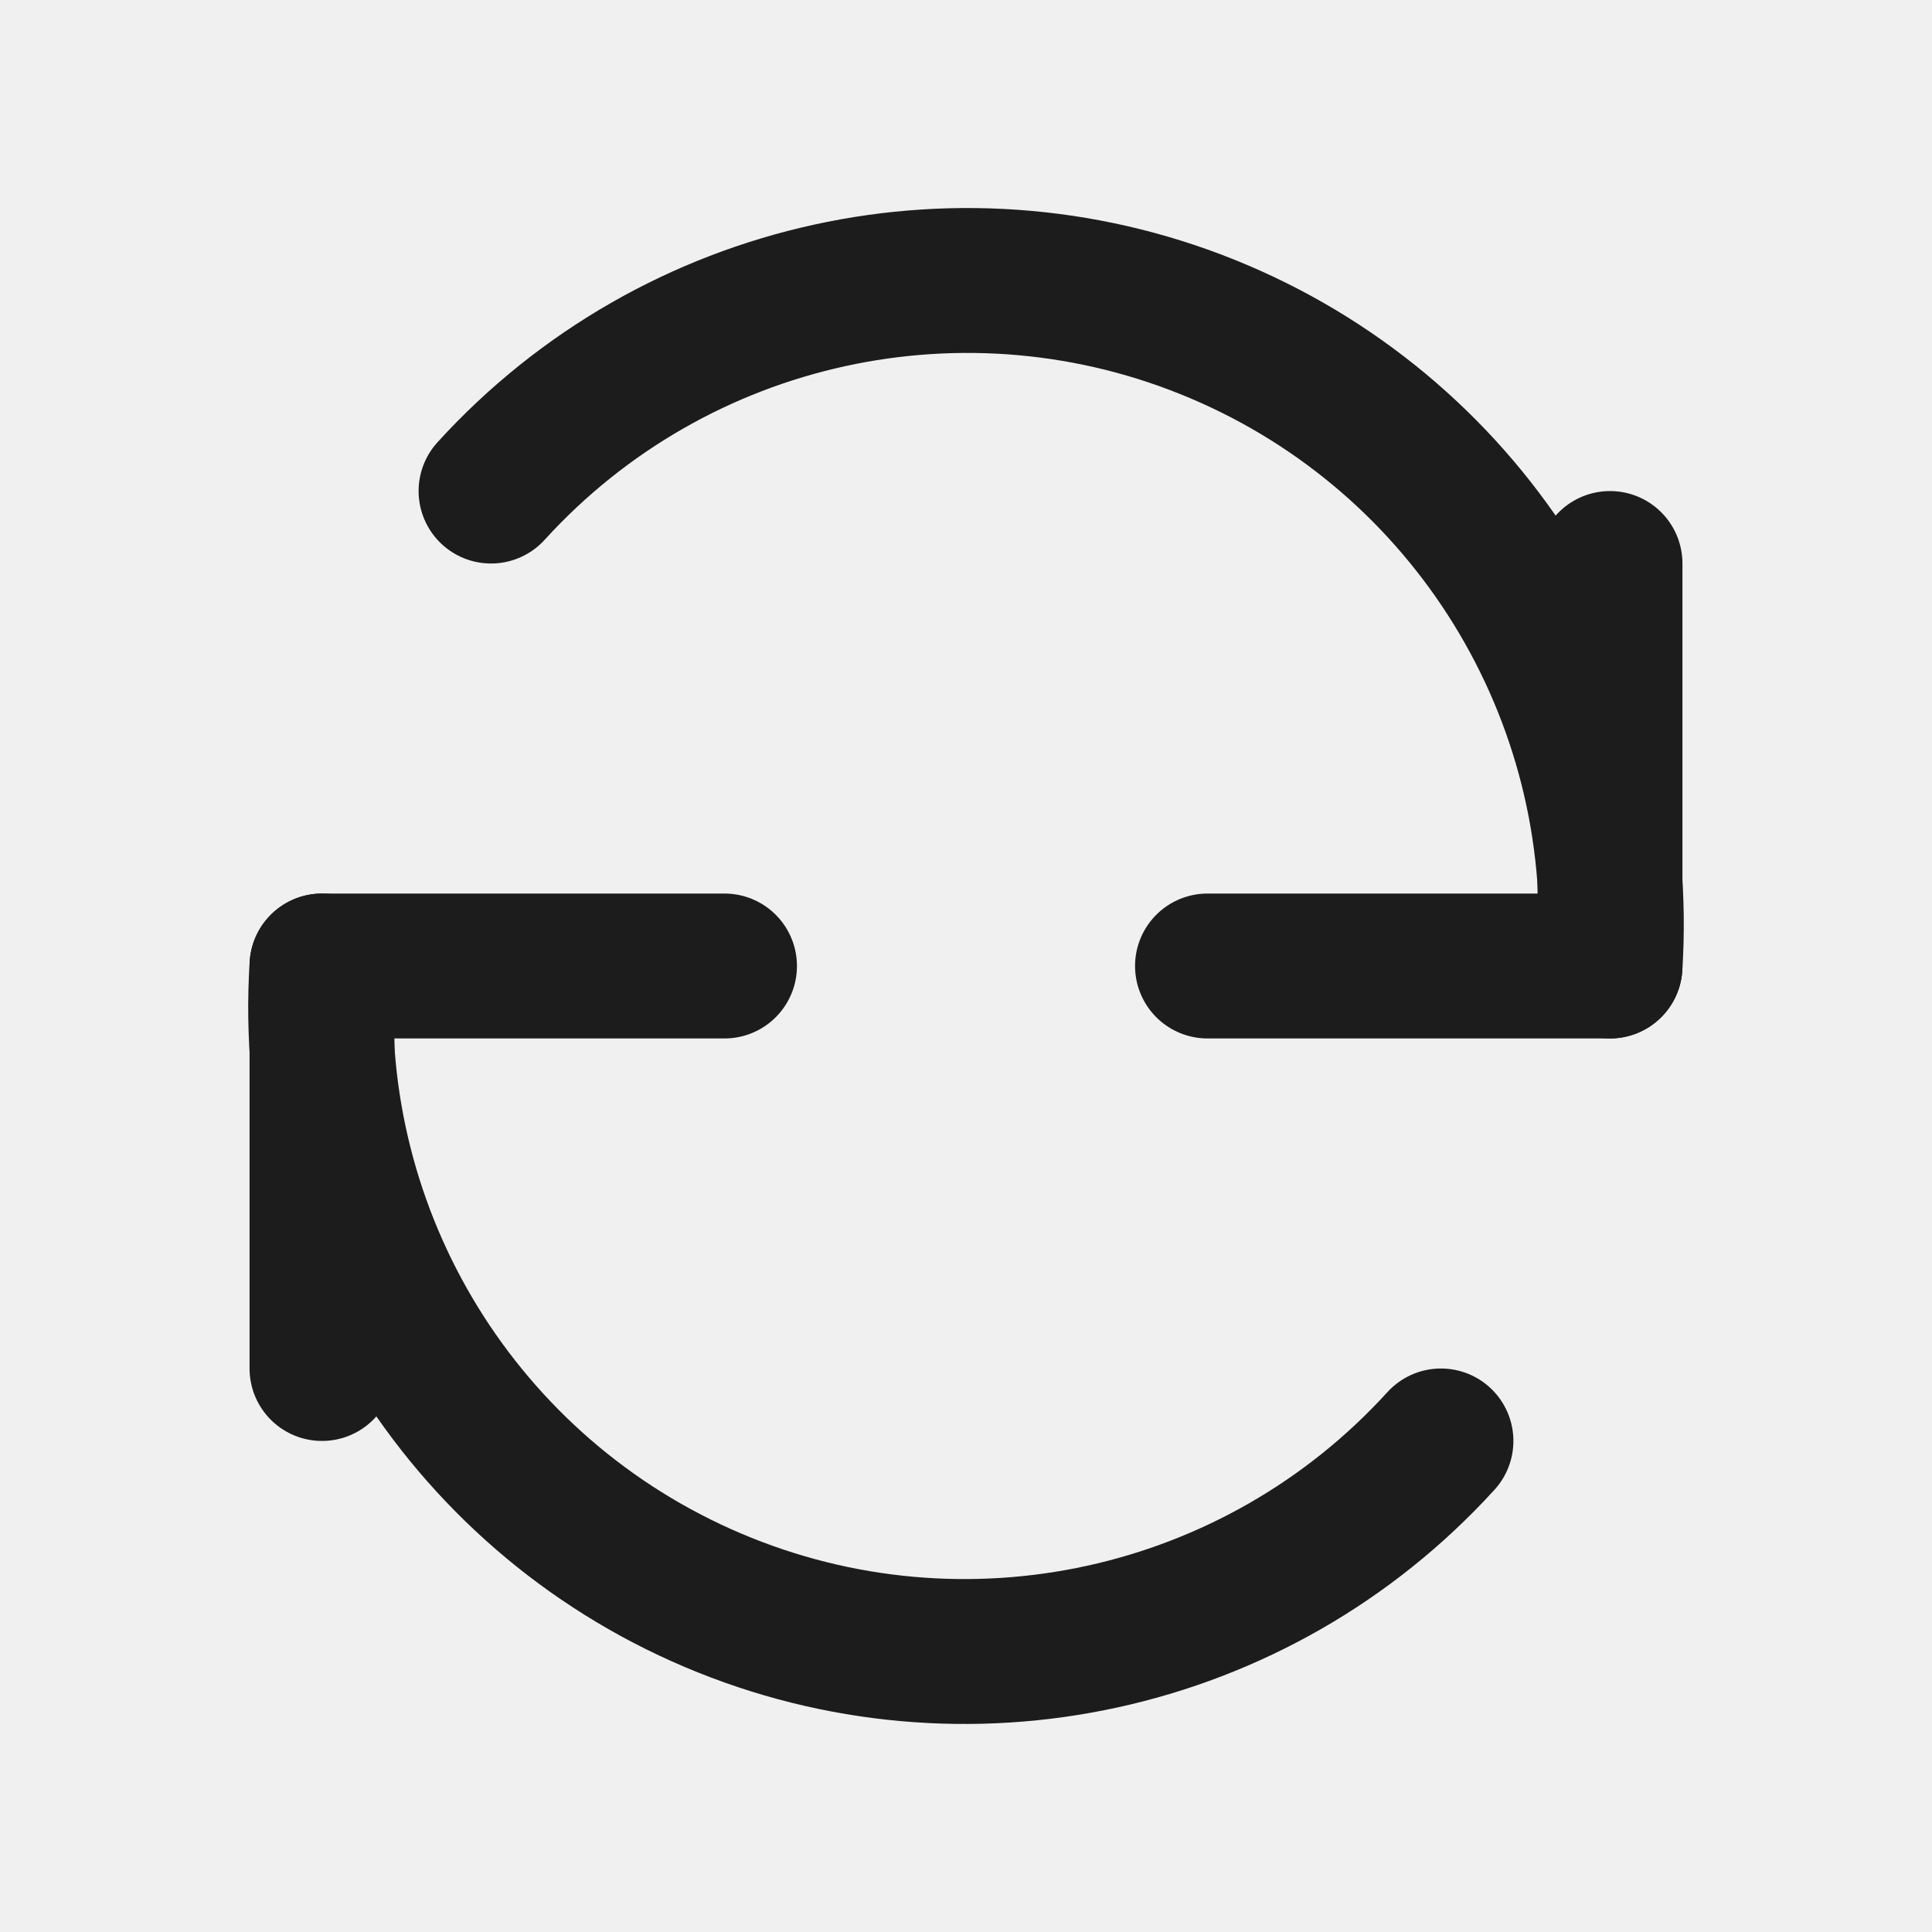
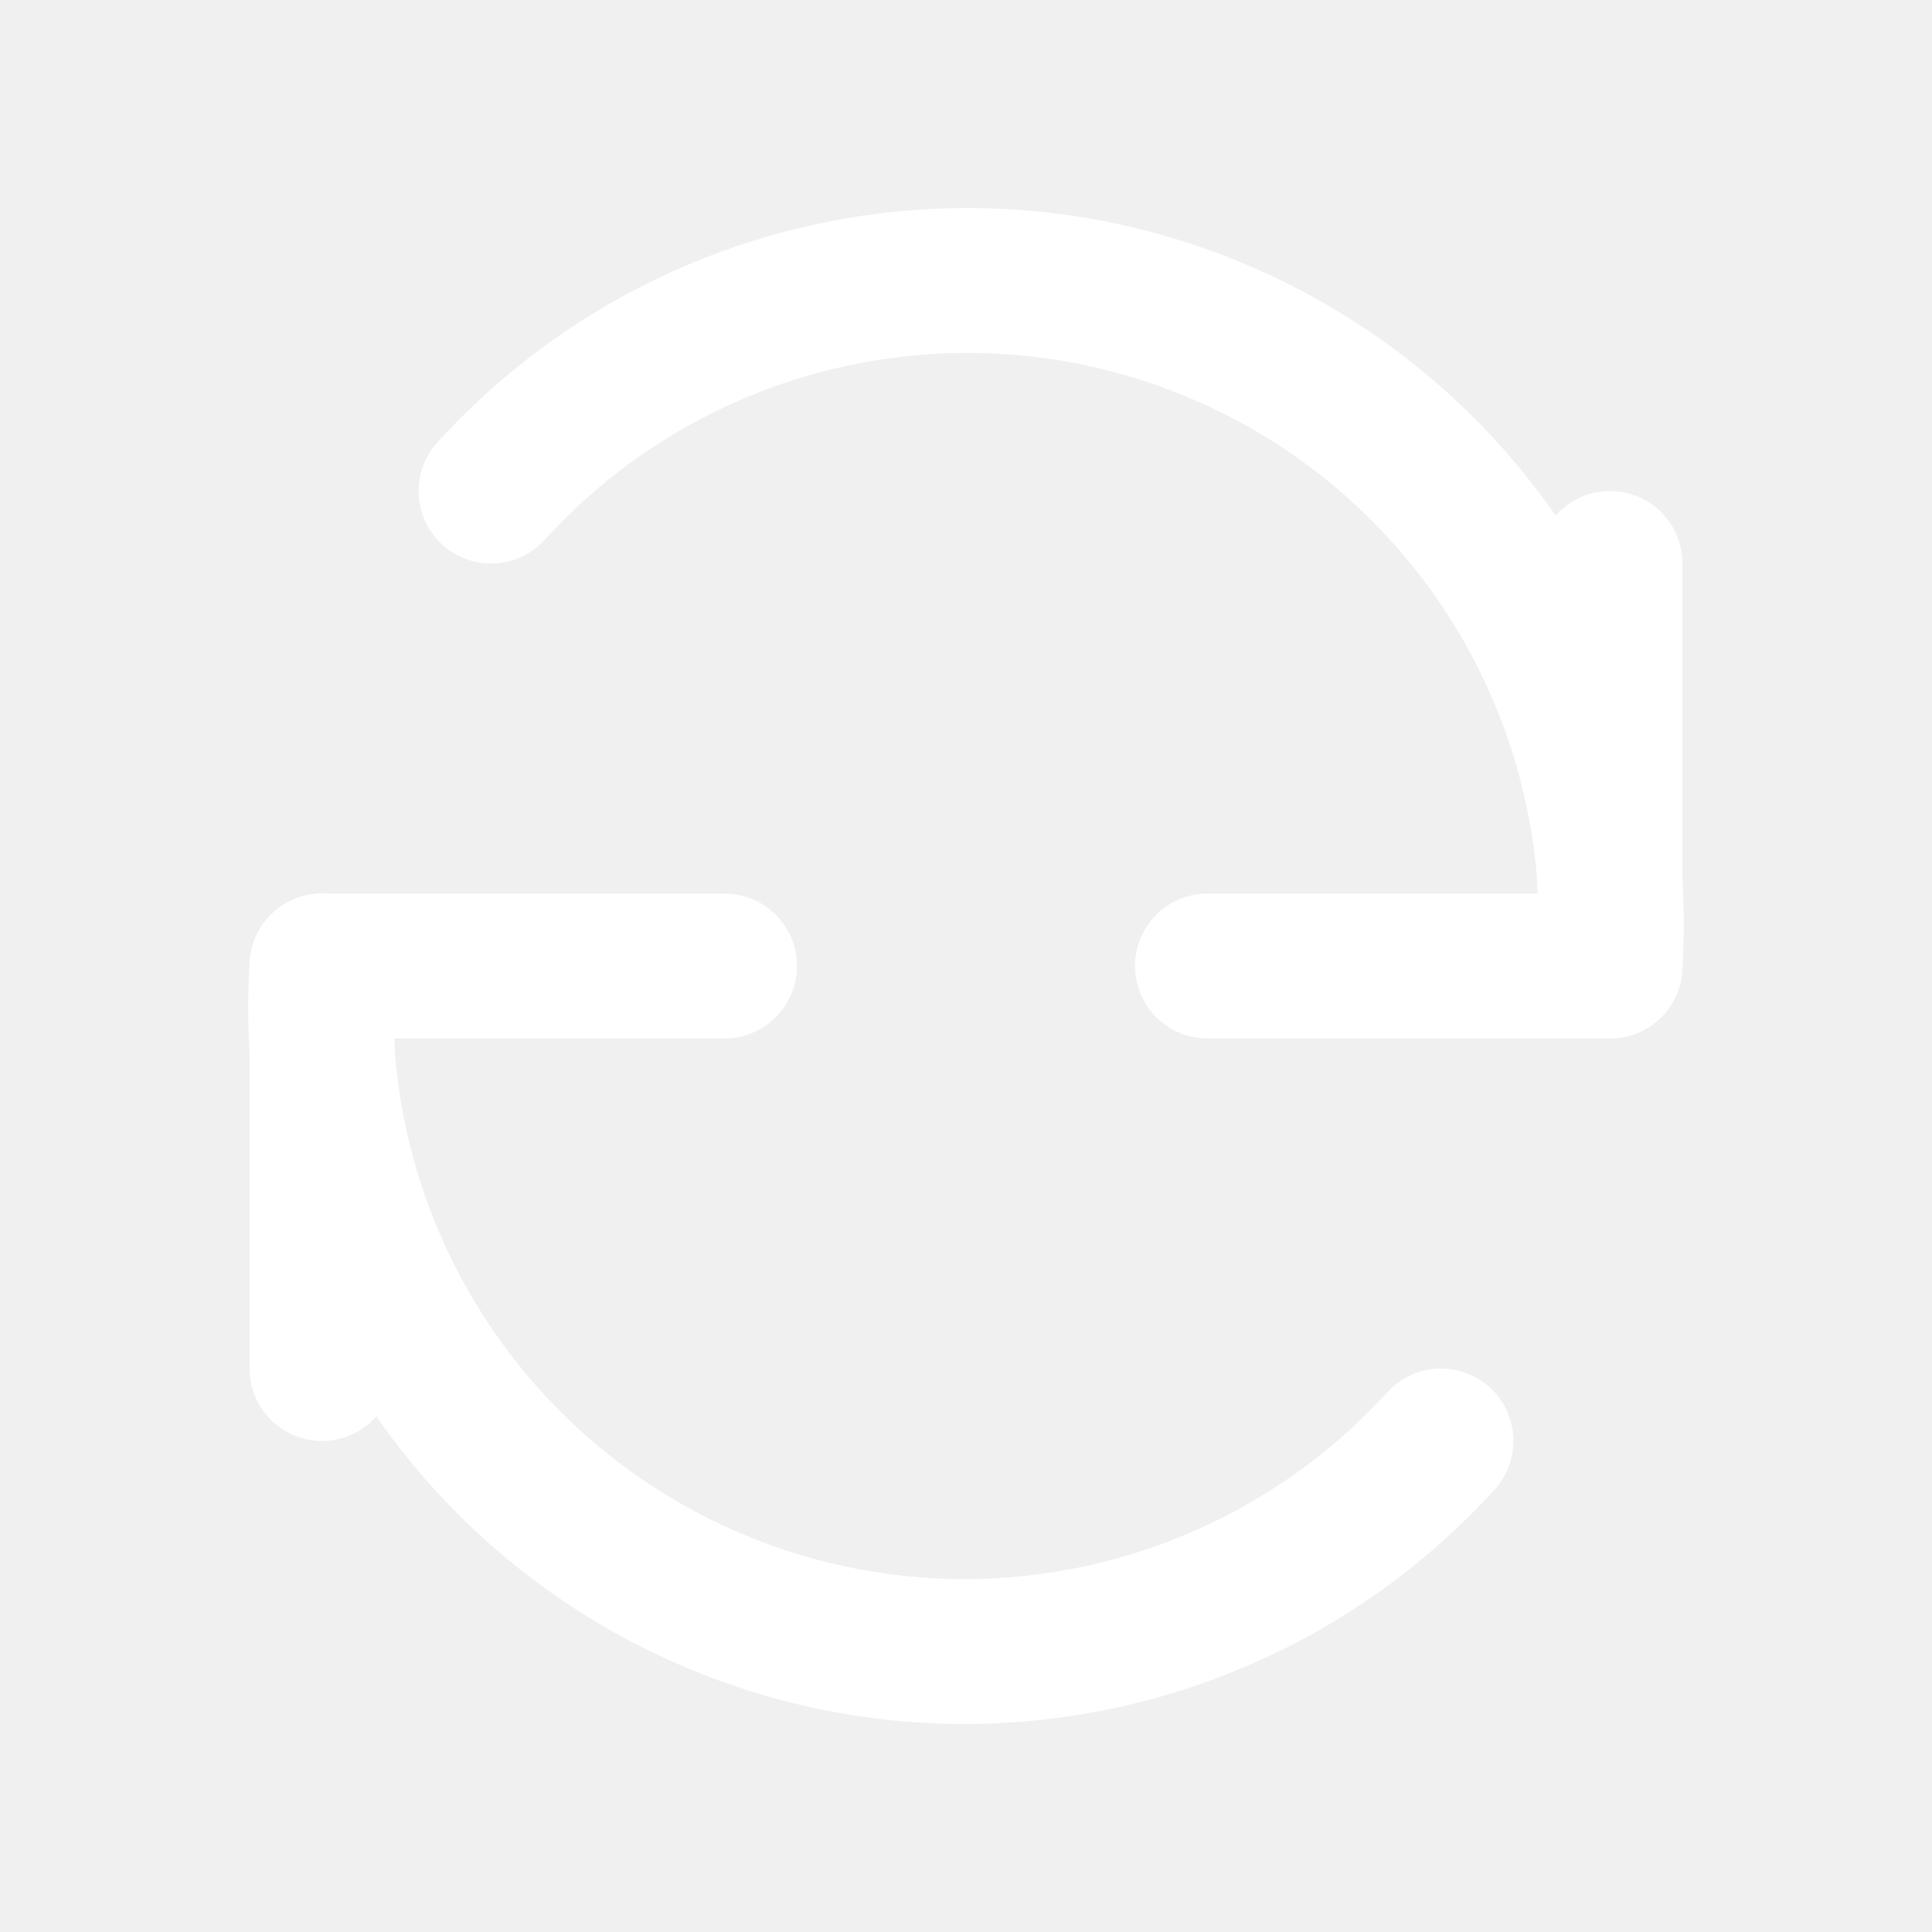
- <svg xmlns="http://www.w3.org/2000/svg" viewBox="0 0 24 24" fill="none" stroke="#1c1c1c" stroke-width="1.8" stroke-linecap="round" stroke-linejoin="round">
+ <svg xmlns="http://www.w3.org/2000/svg" viewBox="0 0 24 24" fill="none" stroke="white" stroke-width="1.8" stroke-linecap="round" stroke-linejoin="round">
  <path d="M20 7v5h-5M4 17v-5h5" />
  <path d="M6.1 6.1A8 8 0 0 1 20 12M4 12a8 8 0 0 0 13.9 5.9" />
</svg>
